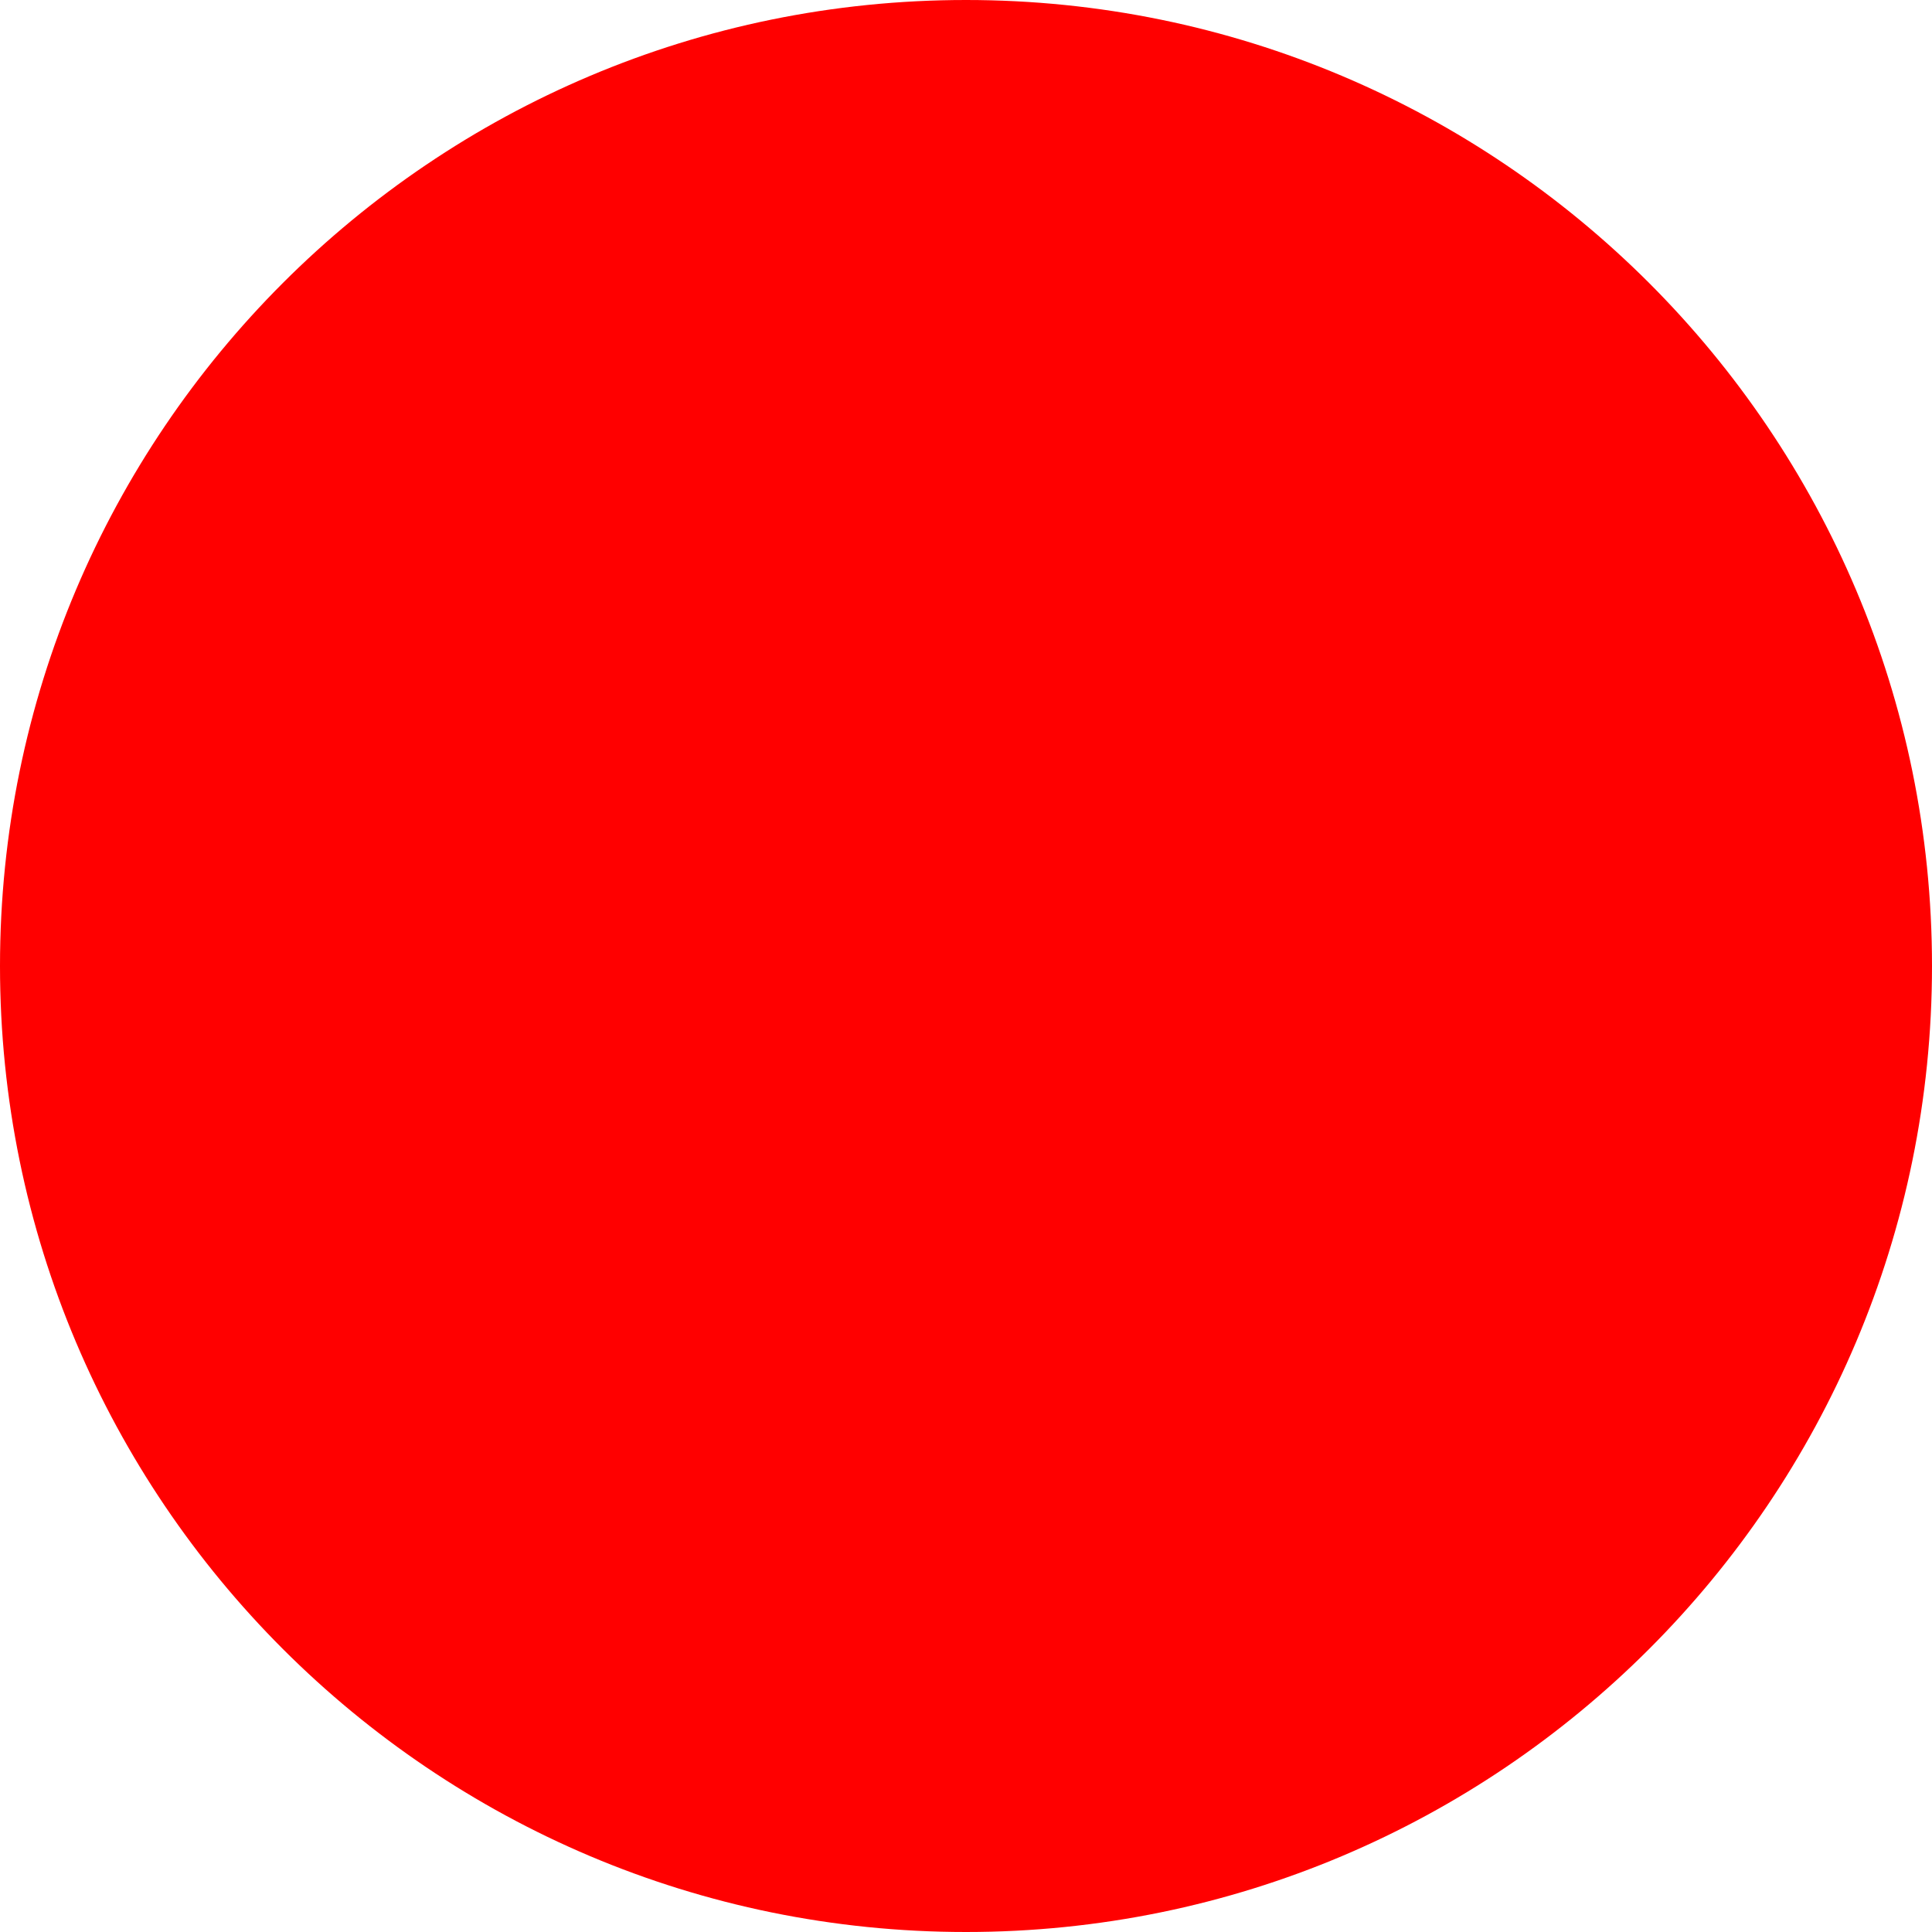
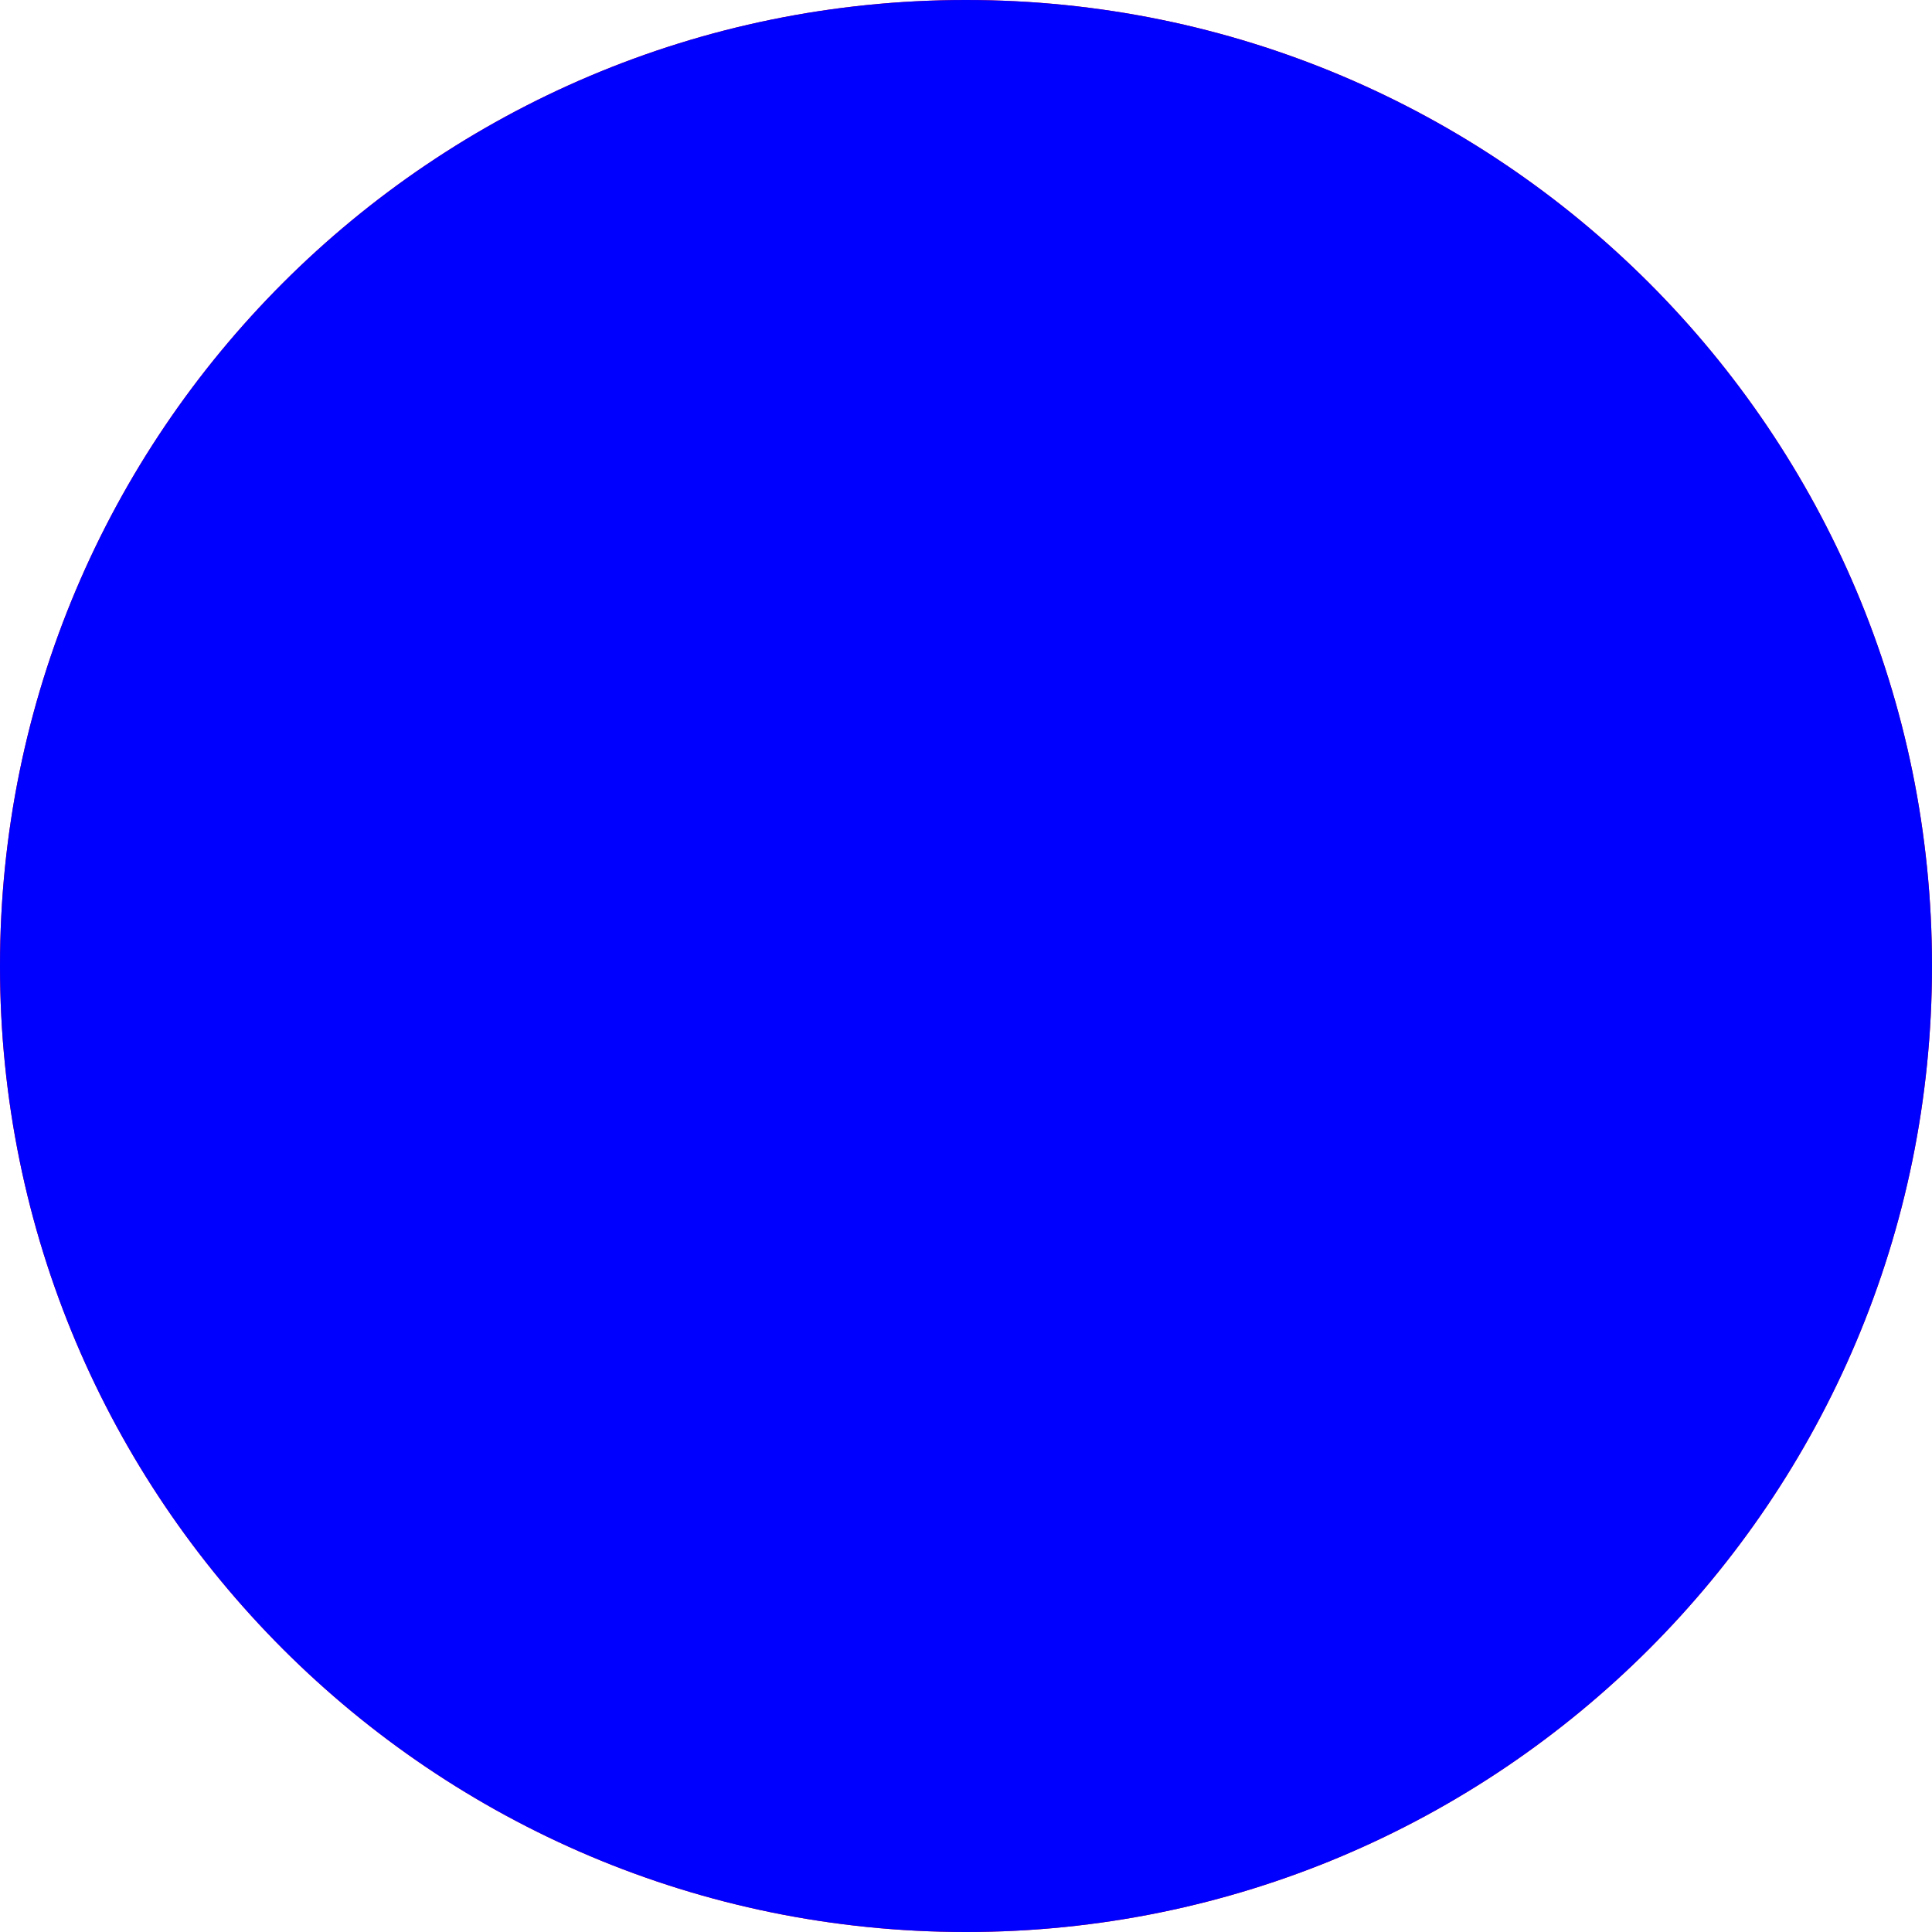
<svg xmlns="http://www.w3.org/2000/svg" width="100%" height="100">
  <circle cx="50" cy="50" r="50" style="fill:red;">
    <animate attributeName="cx" begin="0s" dur="1s" from="50" to="90%" repeatCount="indefinite" />
  </circle>
+   <circle cx="50" cy="50" r="50" style="fill:blue;">
+     <animate attributeName="cx" begin="0s" dur="1s" from="50" to="90%" repeatCount="indefinite" />
+   </circle>
</svg>
